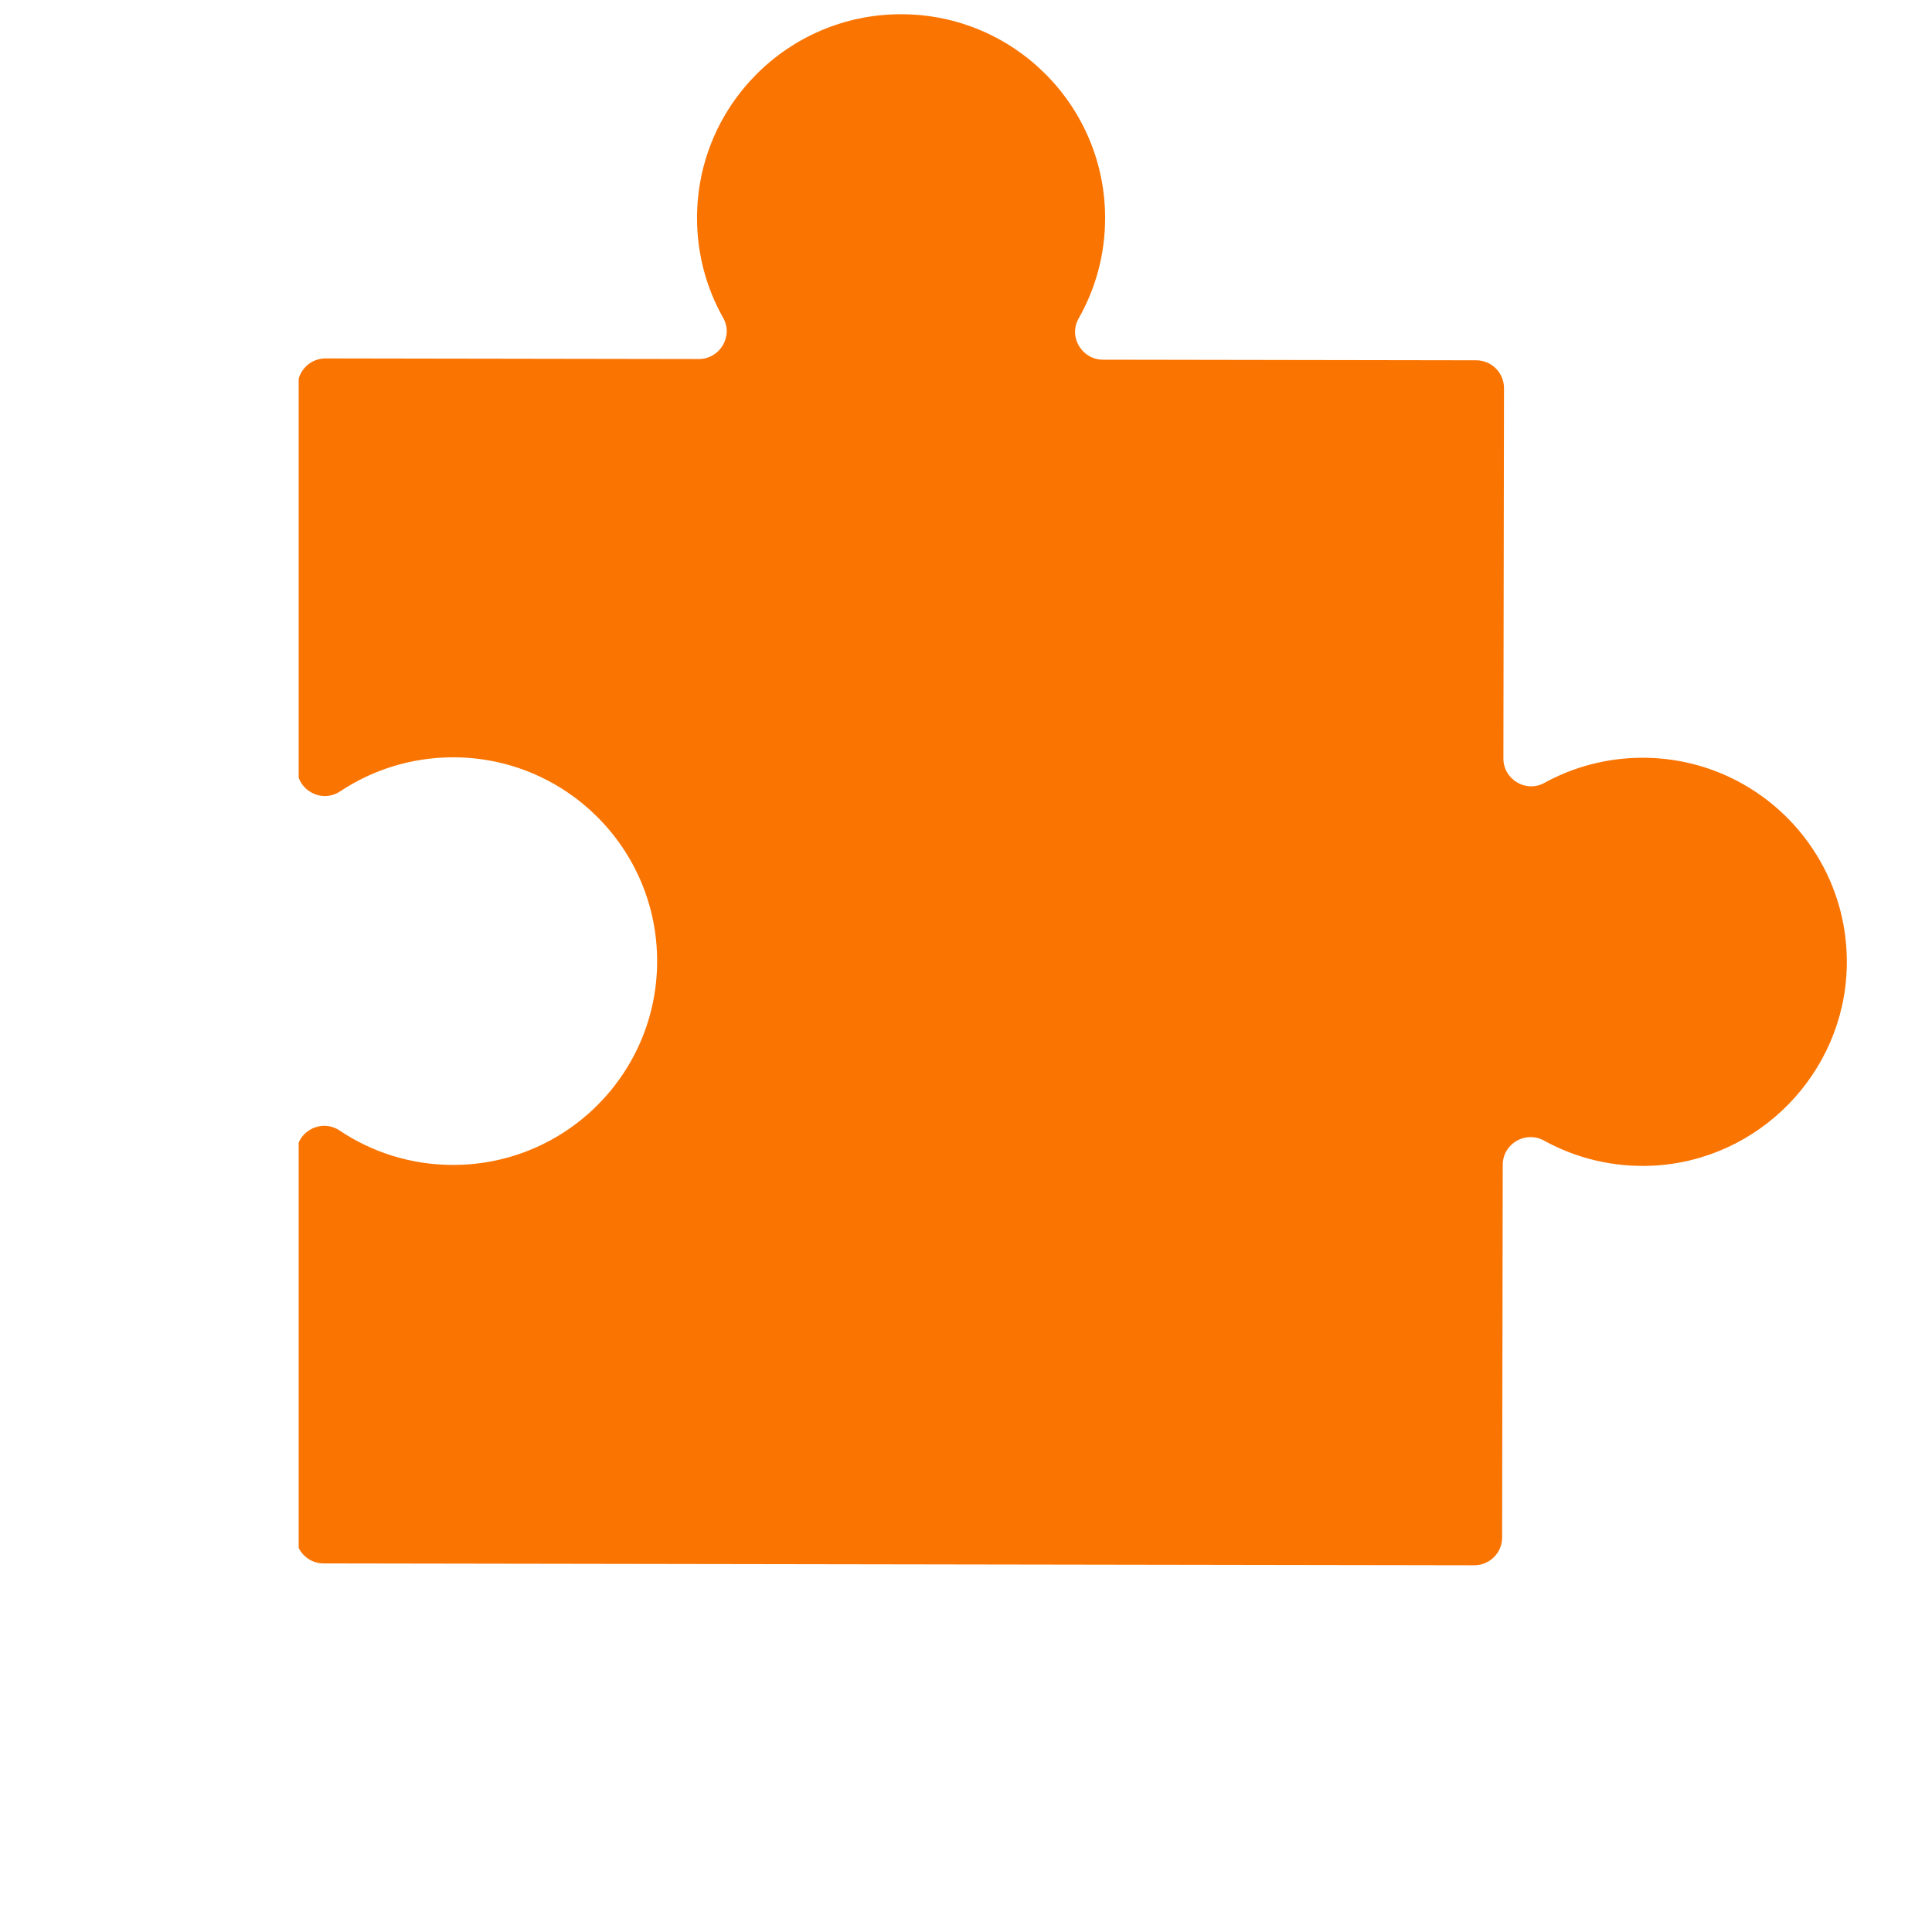
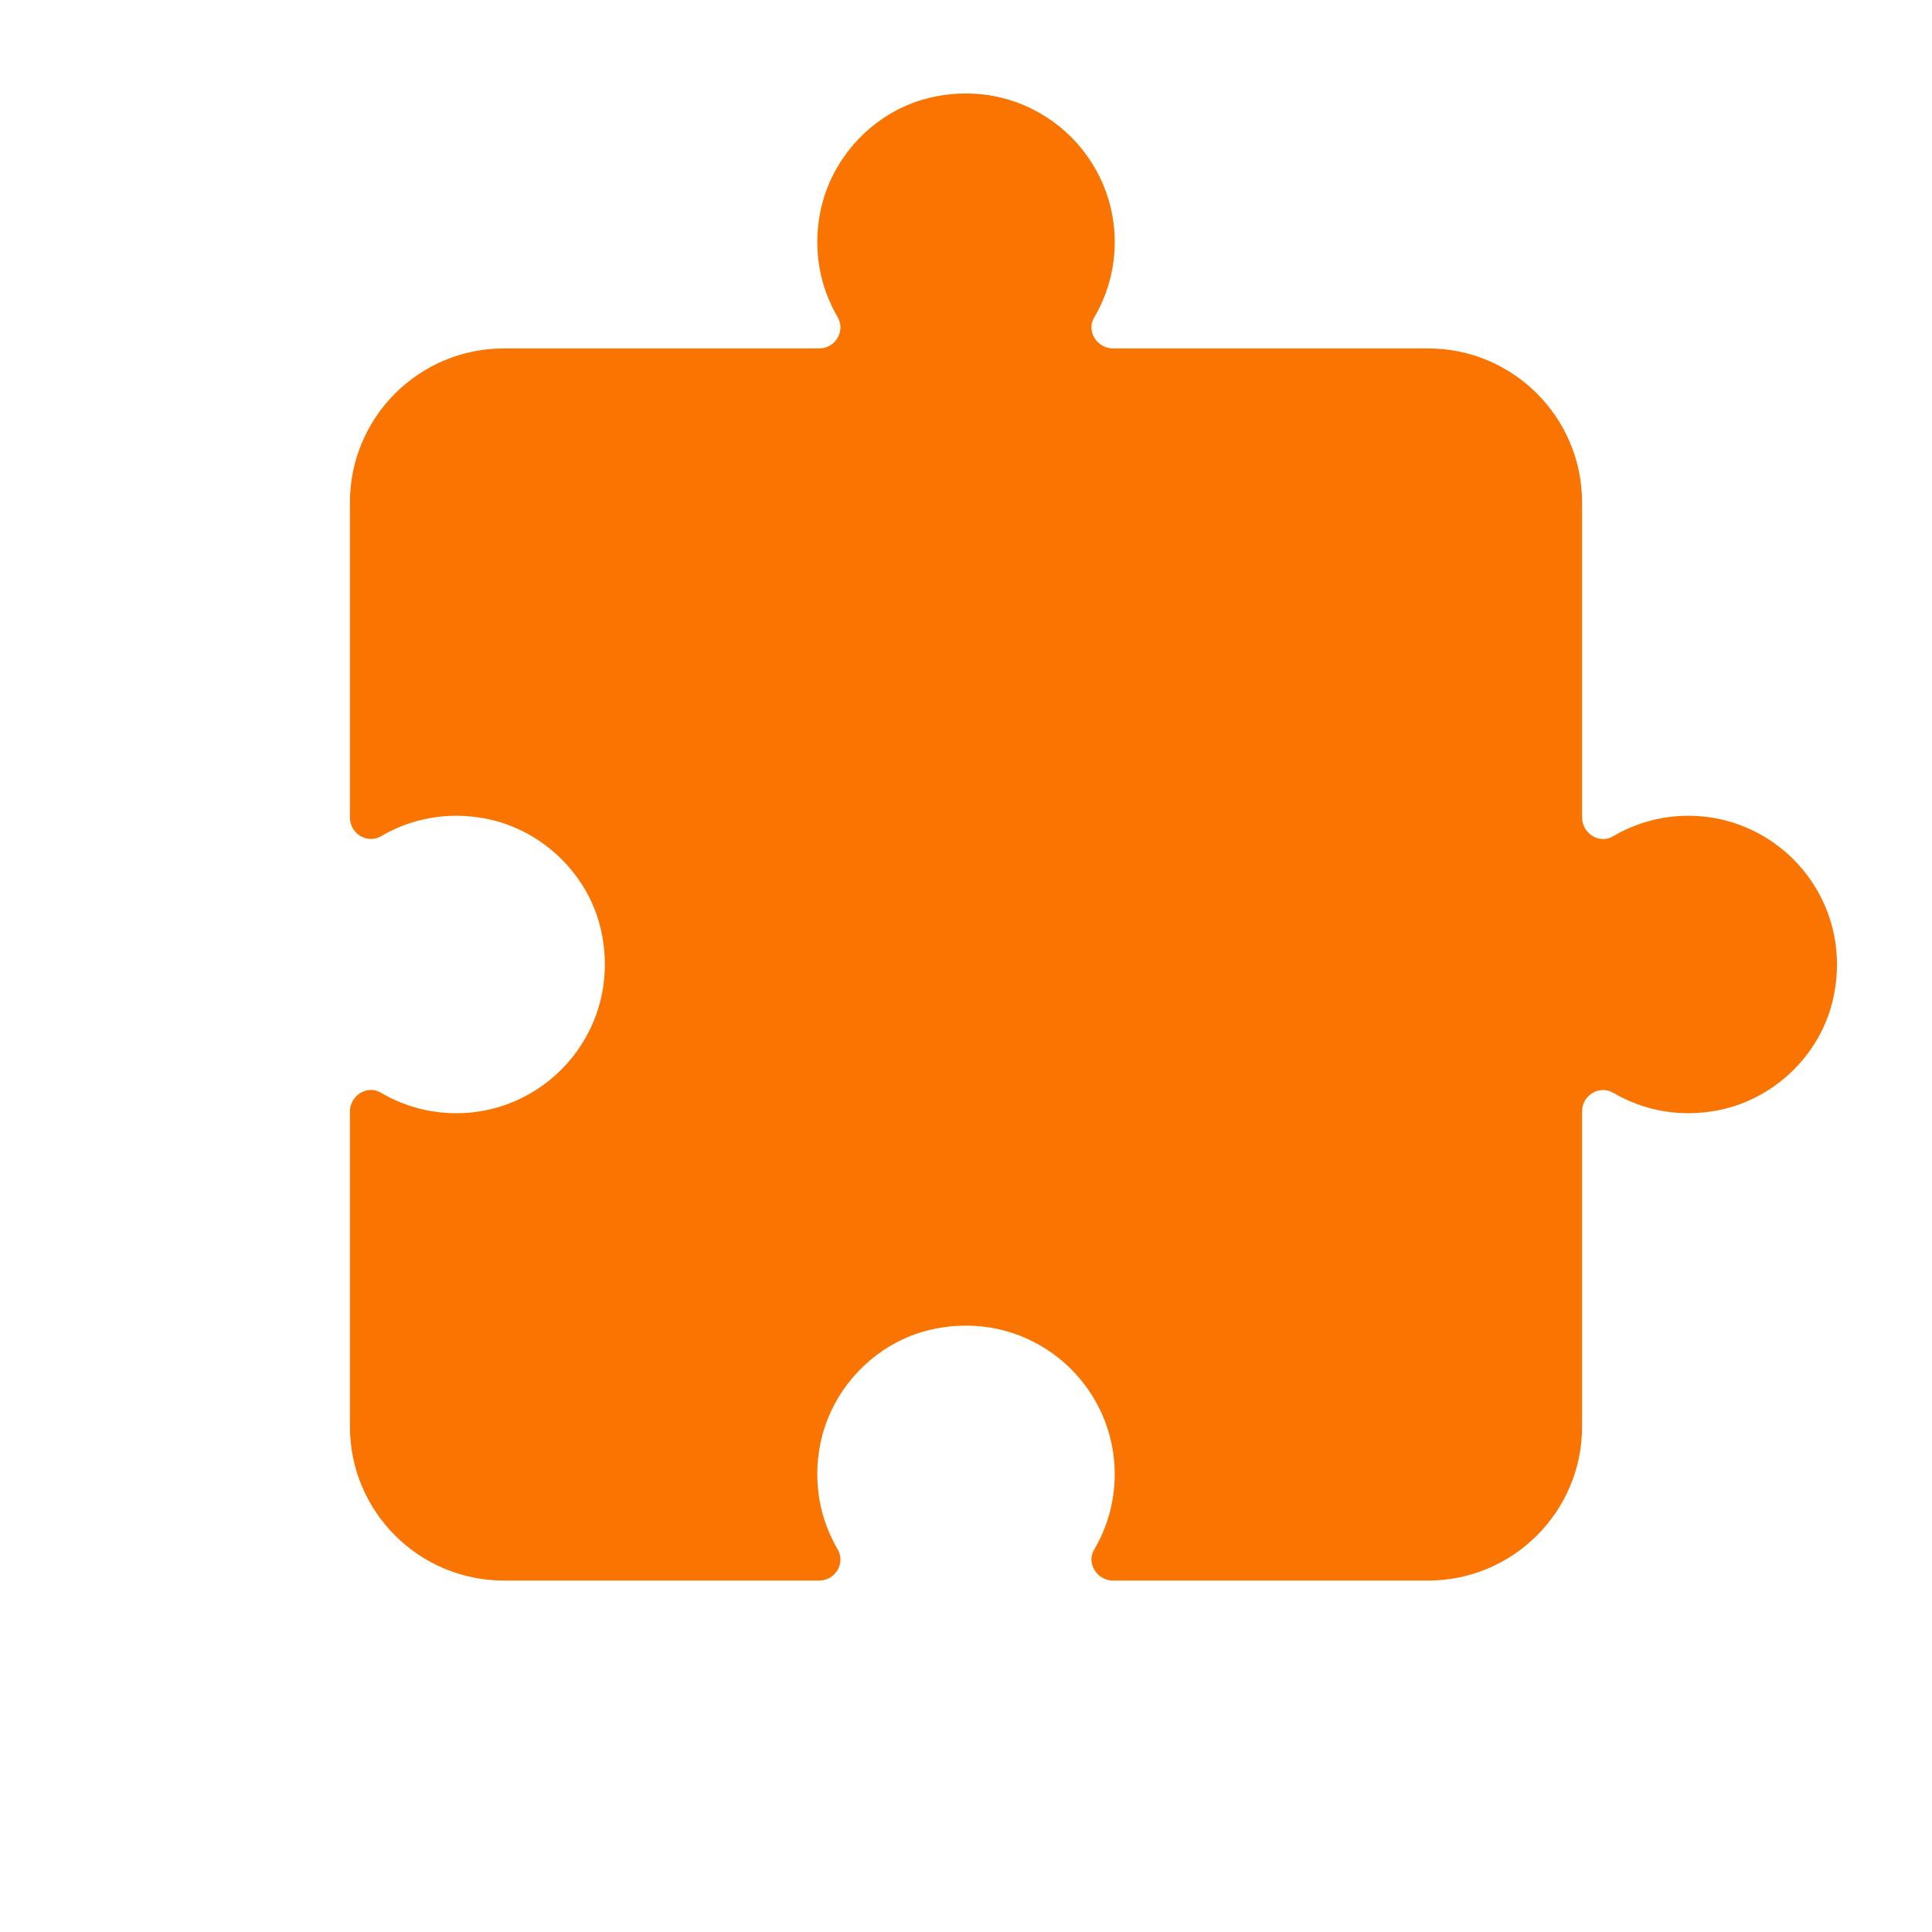
- <svg xmlns="http://www.w3.org/2000/svg" width="200" zoomAndPan="magnify" viewBox="0 0 150 150" height="200" preserveAspectRatio="xMidYMid meet" version="1.2">
+ <svg xmlns="http://www.w3.org/2000/svg" width="200" zoomAndPan="magnify" viewBox="0 0 150 150" height="200" preserveAspectRatio="xMidYMid meet" version="1.0">
  <defs>
-     <clipPath id="932a4484fd">
-       <path d="M 23.191 1 L 143.66 1 L 143.66 121.527 L 23.191 121.527 Z M 23.191 1 " />
+     <clipPath id="3bd2343a49">
+       <path d="M 27 7 L 143 7 L 143 123 L 27 123 Z M 27 7 " clip-rule="nonzero" />
+     </clipPath>
+     <clipPath id="45569c4526">
+       <path d="M -15.312 74.883 L 74.844 -15.273 L 165 74.883 L 74.844 165.039 Z M -15.312 74.883 " clip-rule="nonzero" />
+     </clipPath>
+     <clipPath id="a2f8c8cc96">
+       <path d="M -15.312 74.883 L 74.844 -15.273 L 165 74.883 L 74.844 165.039 Z M -15.312 74.883 " clip-rule="nonzero" />
    </clipPath>
  </defs>
-   <g id="e33082d77c">
-     <g clip-rule="nonzero" clip-path="url(#932a4484fd)">
-       <path style=" stroke:none;fill-rule:nonzero;fill:#fa7402;fill-opacity:1;" d="M 35.152 90.445 C 31.902 90.441 28.879 89.457 26.367 87.773 C 24.938 86.816 23.016 87.848 23.012 89.57 L 22.965 119.223 C 22.965 120.414 23.93 121.383 25.125 121.383 L 114.461 121.527 C 115.656 121.527 116.625 120.562 116.625 119.371 L 116.672 90.438 C 116.676 88.793 118.441 87.762 119.887 88.559 C 122.359 89.922 125.234 90.645 128.289 90.504 C 136.551 90.117 143.191 83.316 143.383 75.055 C 143.59 66.133 136.414 58.832 127.531 58.832 C 124.766 58.832 122.168 59.543 119.902 60.785 C 118.473 61.574 116.719 60.512 116.723 58.879 L 116.77 30.133 C 116.77 28.941 115.805 27.973 114.609 27.973 L 85.637 27.926 C 83.992 27.922 82.934 26.152 83.746 24.723 C 85.051 22.43 85.797 19.777 85.801 16.953 C 85.812 8.215 78.734 1.117 69.984 1.105 C 61.234 1.09 54.133 8.164 54.117 16.902 C 54.113 19.73 54.852 22.383 56.148 24.68 C 56.953 26.109 55.891 27.879 54.246 27.875 L 25.273 27.828 C 24.078 27.828 23.109 28.793 23.109 29.984 L 23.062 59.637 C 23.059 61.355 24.977 62.398 26.41 61.441 C 28.926 59.77 31.953 58.793 35.203 58.797 C 43.953 58.812 51.035 65.906 51.02 74.648 C 51.004 83.387 43.902 90.461 35.152 90.445 " />
+   <g clip-path="url(#3bd2343a49)">
+     <g clip-path="url(#45569c4526)">
+       <g clip-path="url(#a2f8c8cc96)">
+         <path fill="#fa7402" d="M 72.285 7.566 C 67.977 8.547 64.539 12.133 63.684 16.469 C 63.094 19.465 63.672 22.297 65.031 24.617 C 65.668 25.699 64.852 27.051 63.598 27.051 L 39.125 27.051 C 32.523 27.051 27.168 32.406 27.168 39.008 L 27.168 63.48 C 27.168 64.734 28.52 65.551 29.602 64.914 C 31.922 63.551 34.758 62.977 37.754 63.566 C 42.086 64.422 45.672 67.863 46.652 72.168 C 48.371 79.727 42.676 86.43 35.414 86.43 C 33.277 86.43 31.281 85.844 29.566 84.832 C 28.508 84.203 27.168 85.062 27.168 86.297 L 27.168 110.758 C 27.168 117.359 32.523 122.715 39.125 122.715 L 63.598 122.715 C 64.852 122.715 65.668 121.363 65.031 120.281 C 63.672 117.961 63.094 115.125 63.684 112.129 C 64.539 107.797 67.98 104.211 72.285 103.23 C 79.844 101.512 86.547 107.207 86.547 114.469 C 86.547 116.605 85.961 118.602 84.949 120.316 C 84.32 121.375 85.18 122.715 86.414 122.715 L 110.875 122.715 C 117.477 122.715 122.832 117.359 122.832 110.758 L 122.832 86.285 C 122.832 85.031 124.184 84.215 125.266 84.852 C 127.586 86.211 130.418 86.789 133.414 86.199 C 137.75 85.344 141.332 81.902 142.312 77.598 C 144.035 70.039 138.34 63.336 131.078 63.336 C 128.941 63.336 126.945 63.922 125.23 64.934 C 124.168 65.562 122.832 64.703 122.832 63.469 L 122.832 39.008 C 122.832 32.406 117.477 27.051 110.875 27.051 L 86.414 27.051 C 85.18 27.051 84.32 25.711 84.949 24.652 C 85.961 22.938 86.547 20.941 86.547 18.805 C 86.547 11.543 79.84 5.848 72.285 7.566 " fill-opacity="1" fill-rule="nonzero" />
+       </g>
    </g>
  </g>
</svg>
